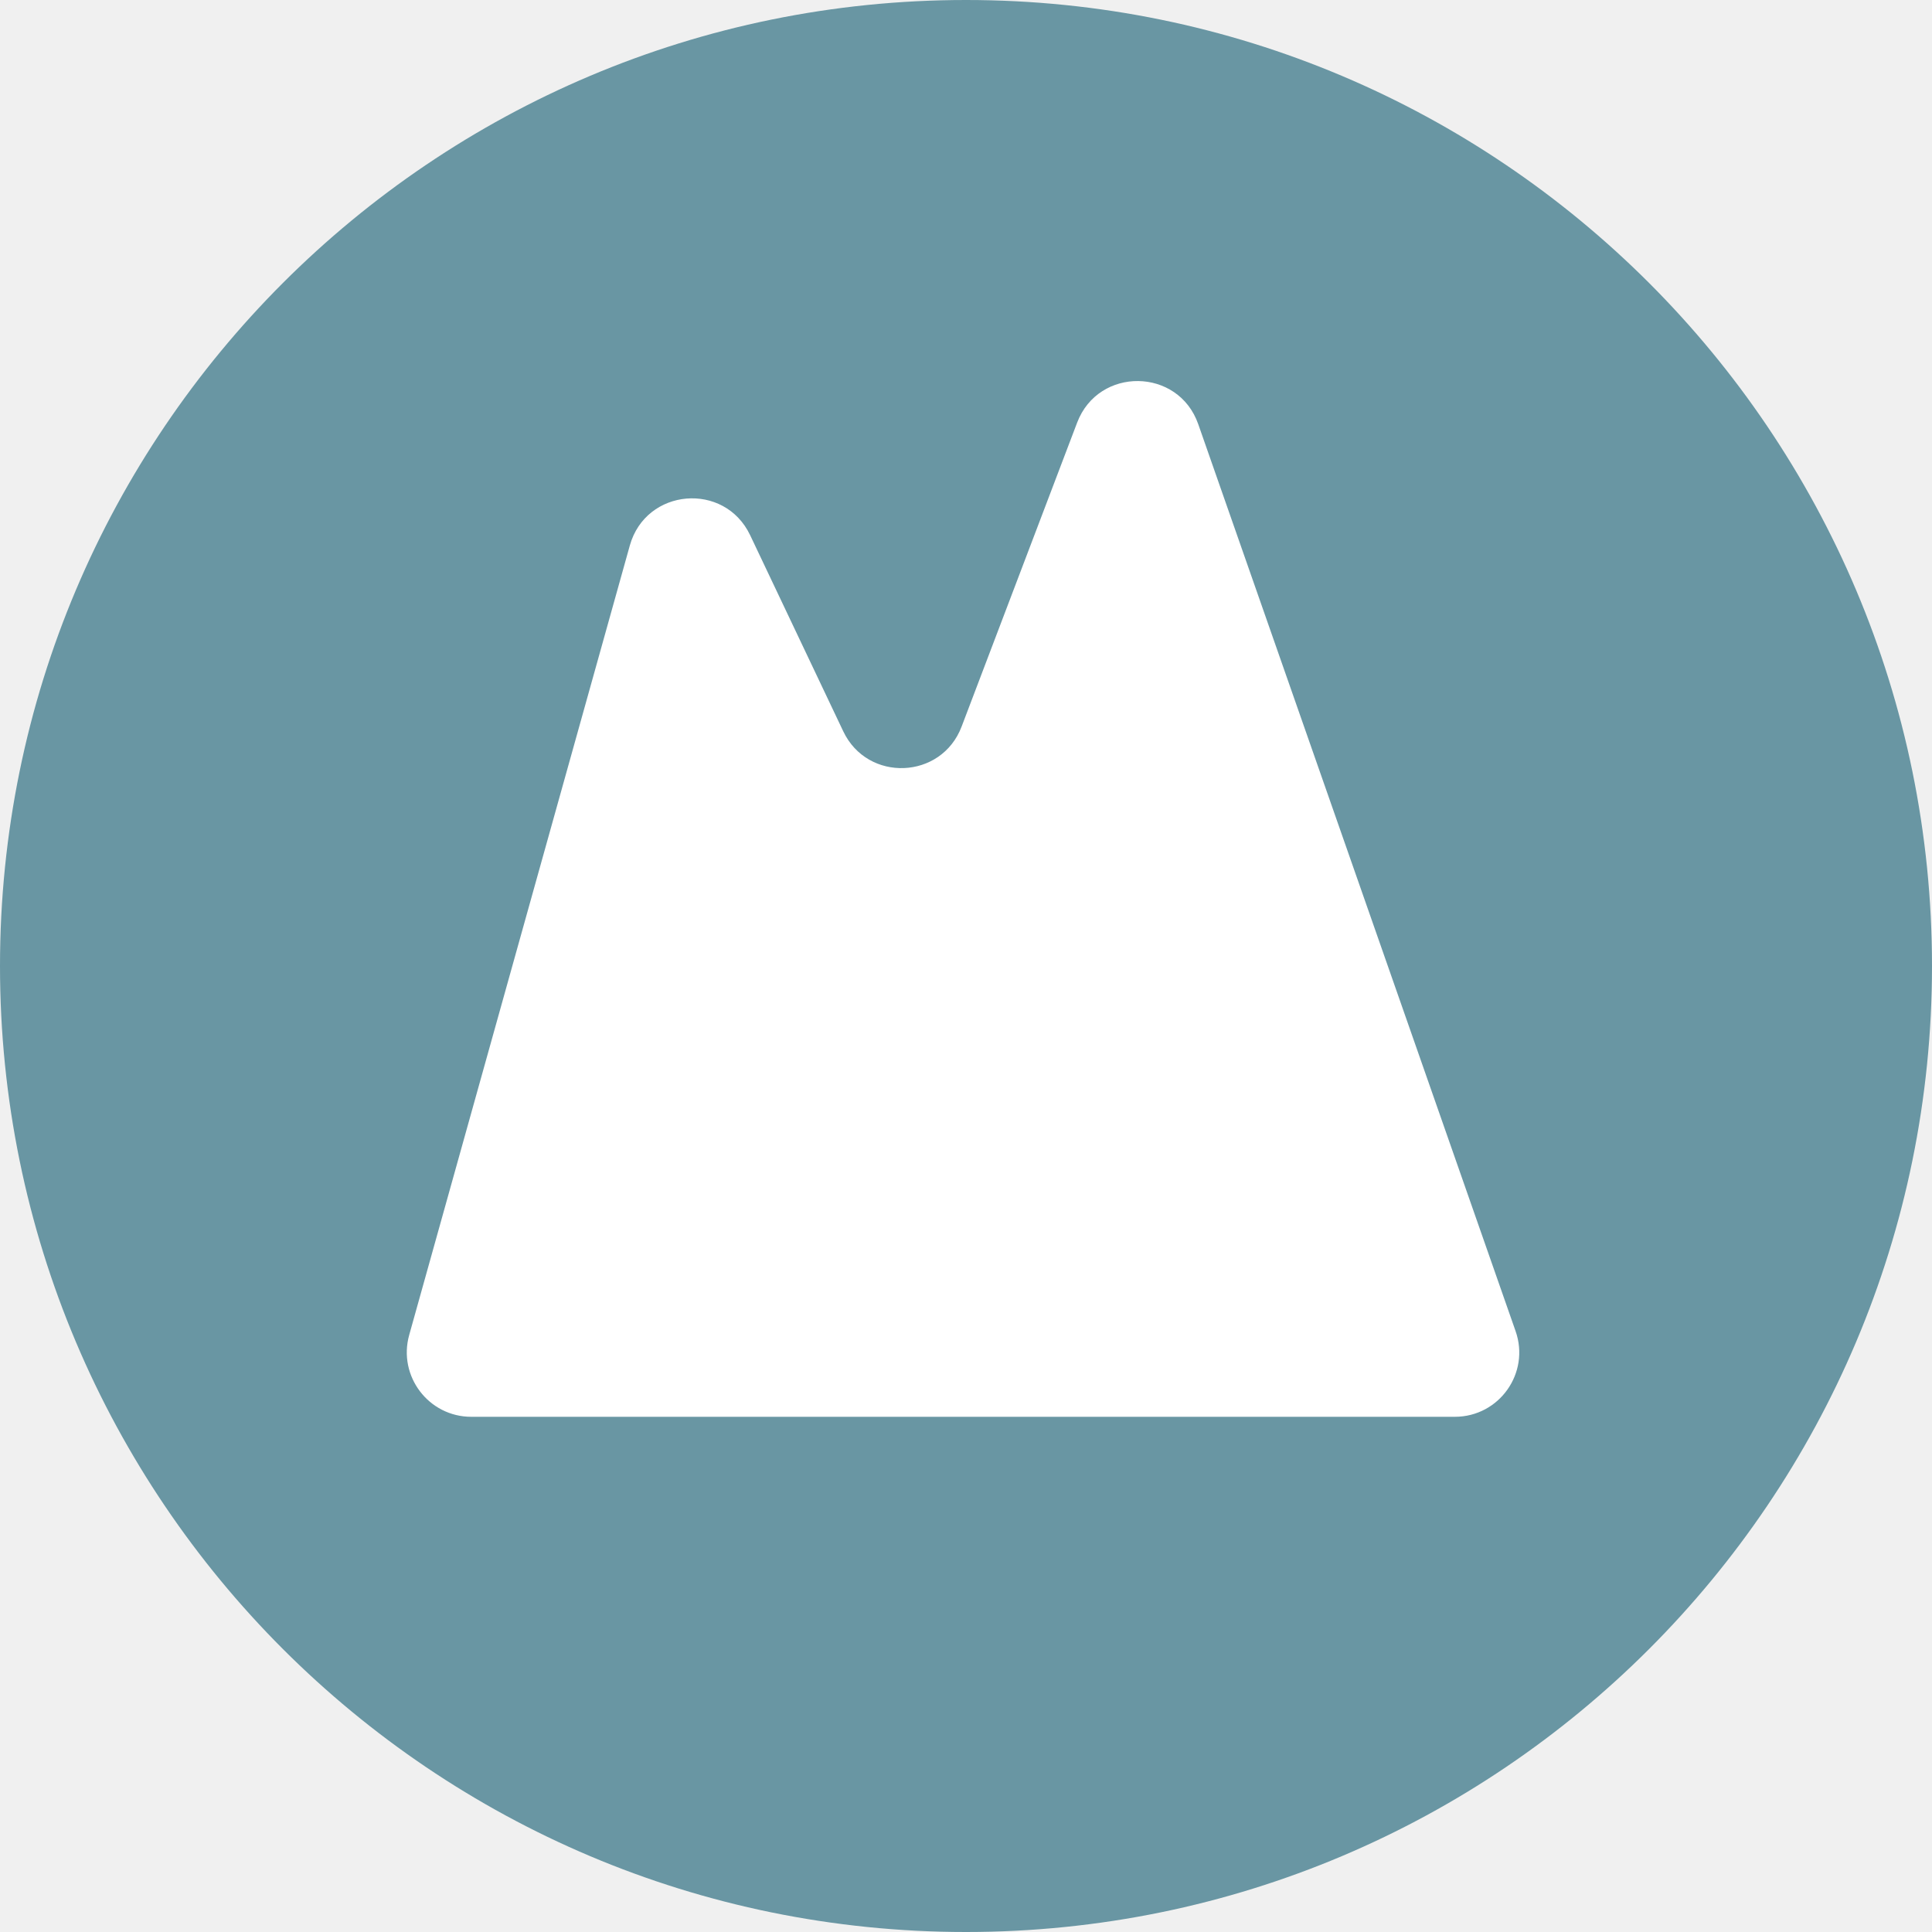
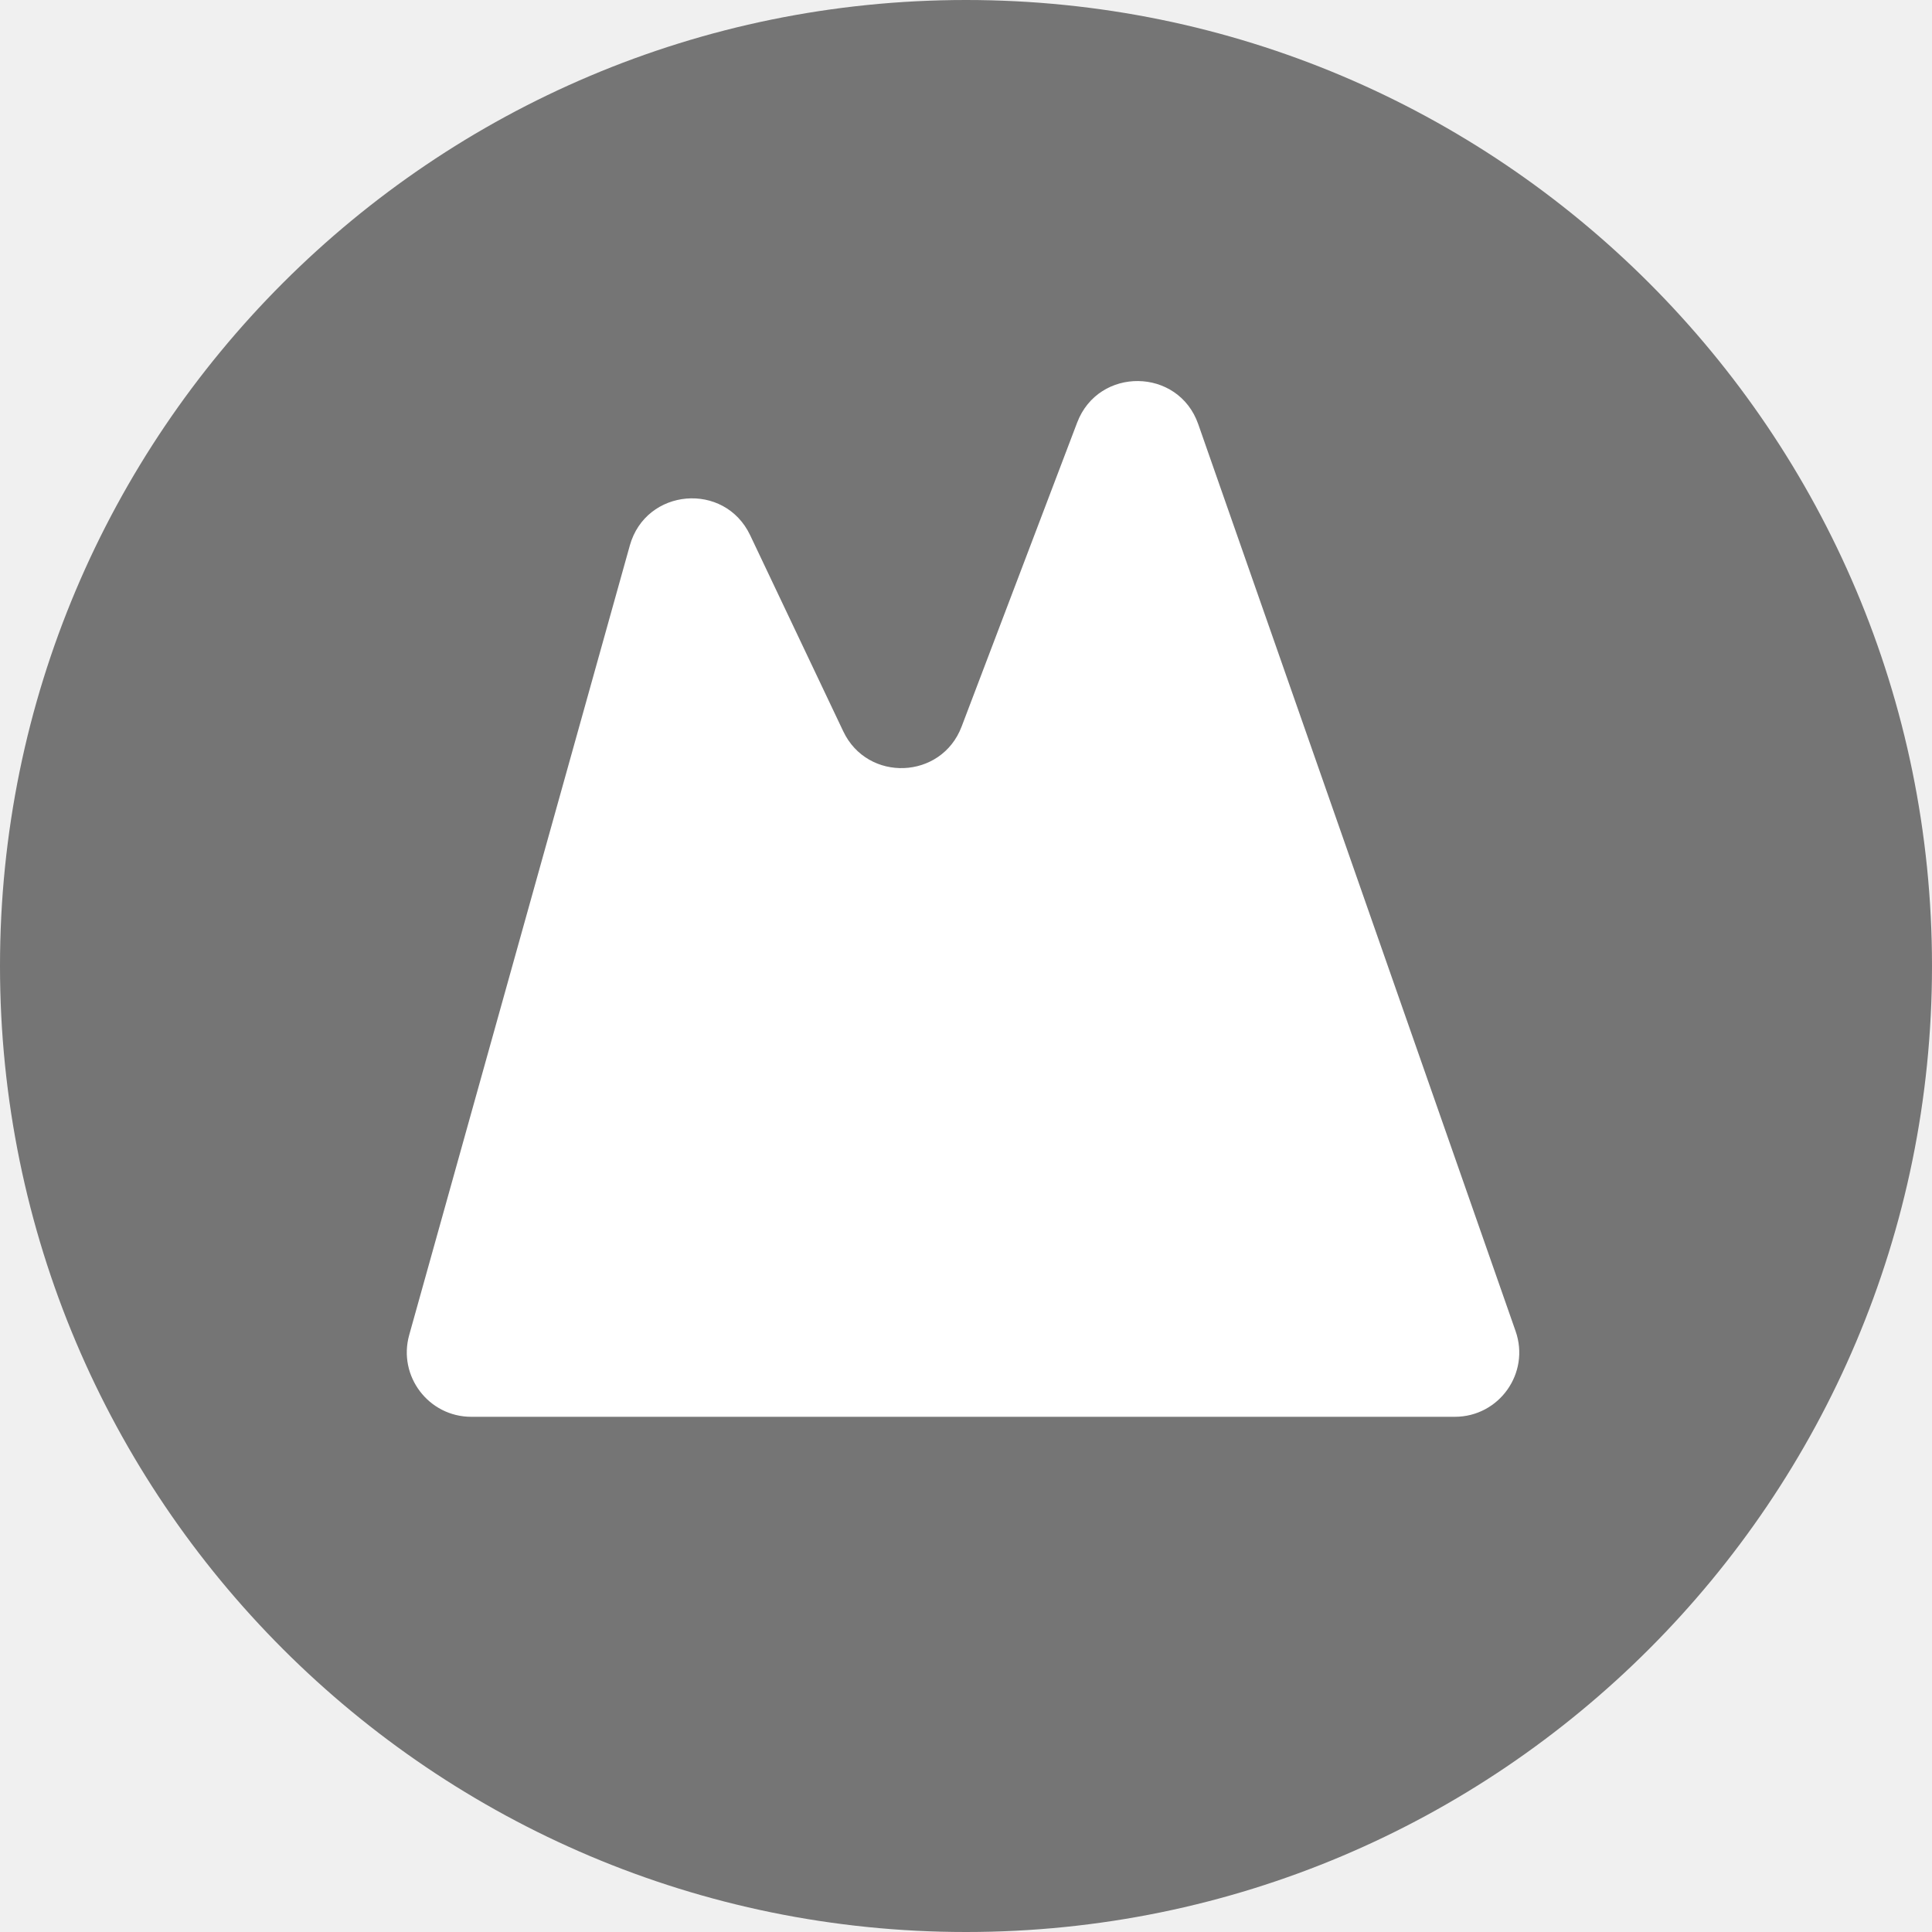
<svg xmlns="http://www.w3.org/2000/svg" width="15" height="15" viewBox="0 0 15 15" fill="none">
-   <circle cx="7.5" cy="7.5" r="7.5" fill="#6996A3" />
+   <path d="M15 7.5C15 11.642 11.642 15 7.5 15C3.358 15 0 11.642 0 7.5C0 3.358 3.358 0 7.5 0C11.642 0 15 3.358 15 7.5Z" fill="#757575" />
  <path d="M11.295 11H3.659C3.328 11 3.088 10.684 3.177 10.365L4.89 4.235C5.015 3.789 5.625 3.737 5.824 4.155L6.547 5.678C6.736 6.076 7.31 6.053 7.466 5.641L8.363 3.281C8.529 2.845 9.149 2.853 9.303 3.293L11.767 10.335C11.881 10.66 11.64 11 11.295 11Z" fill="white" />
</svg>
